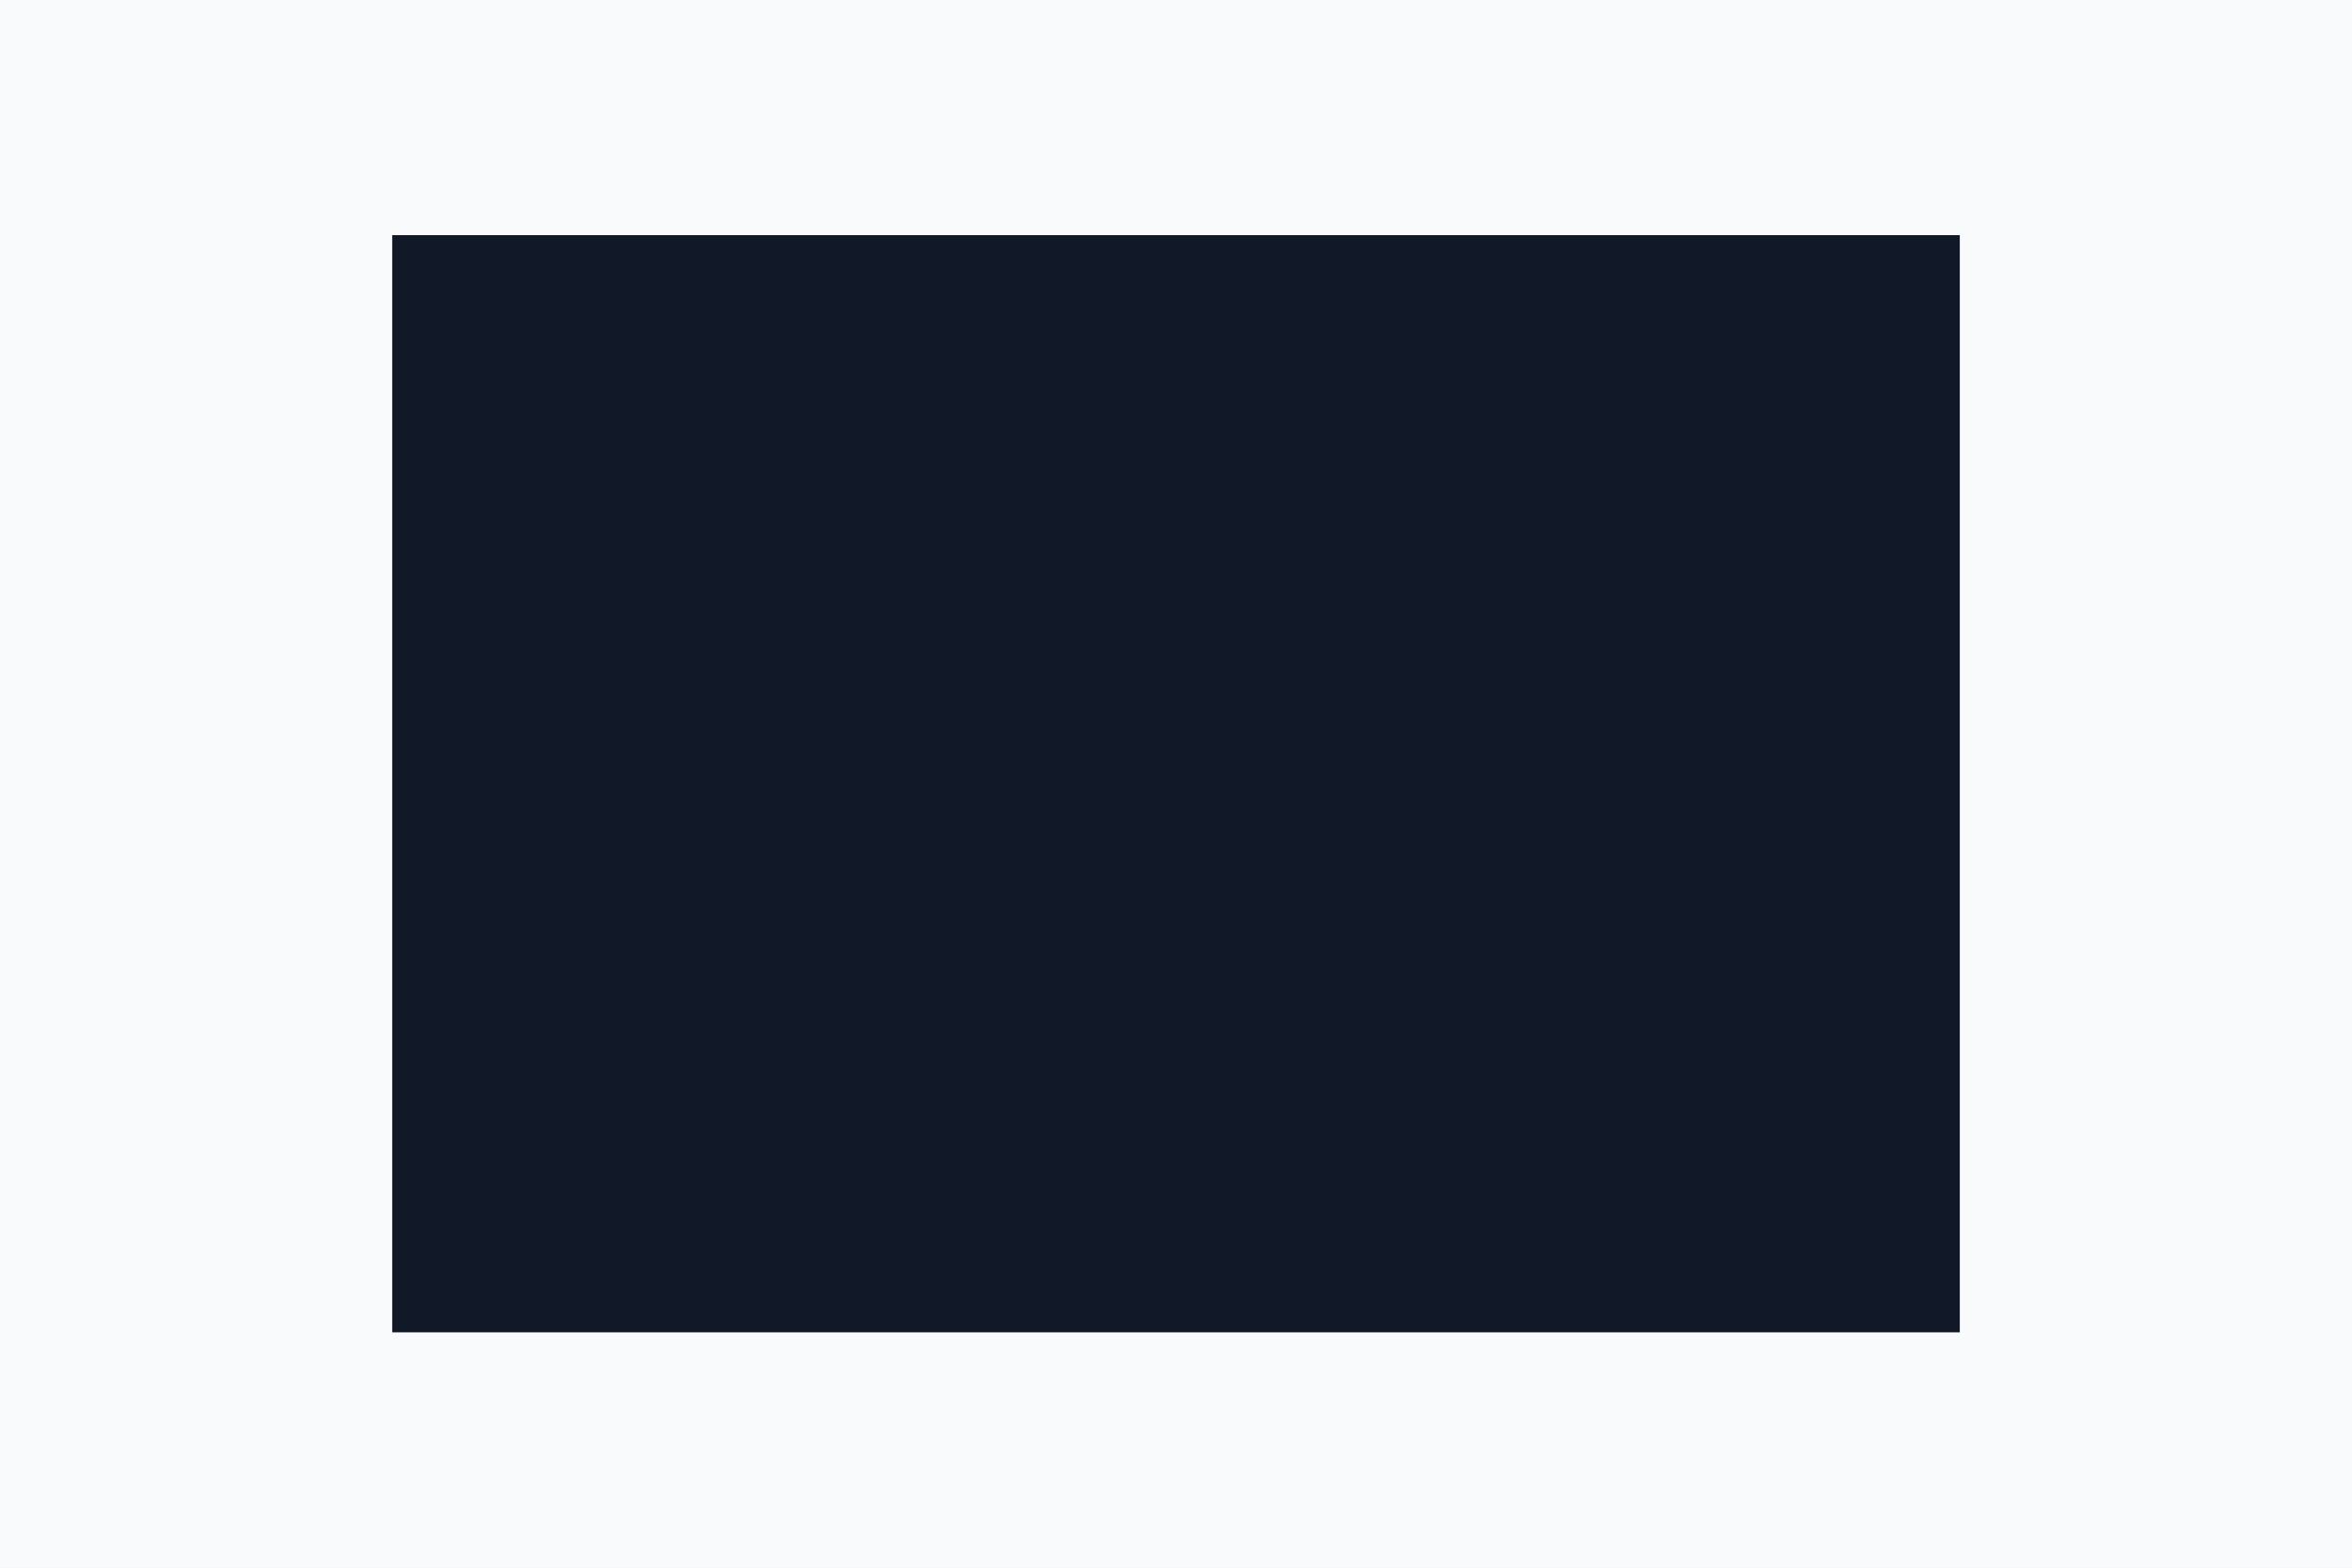
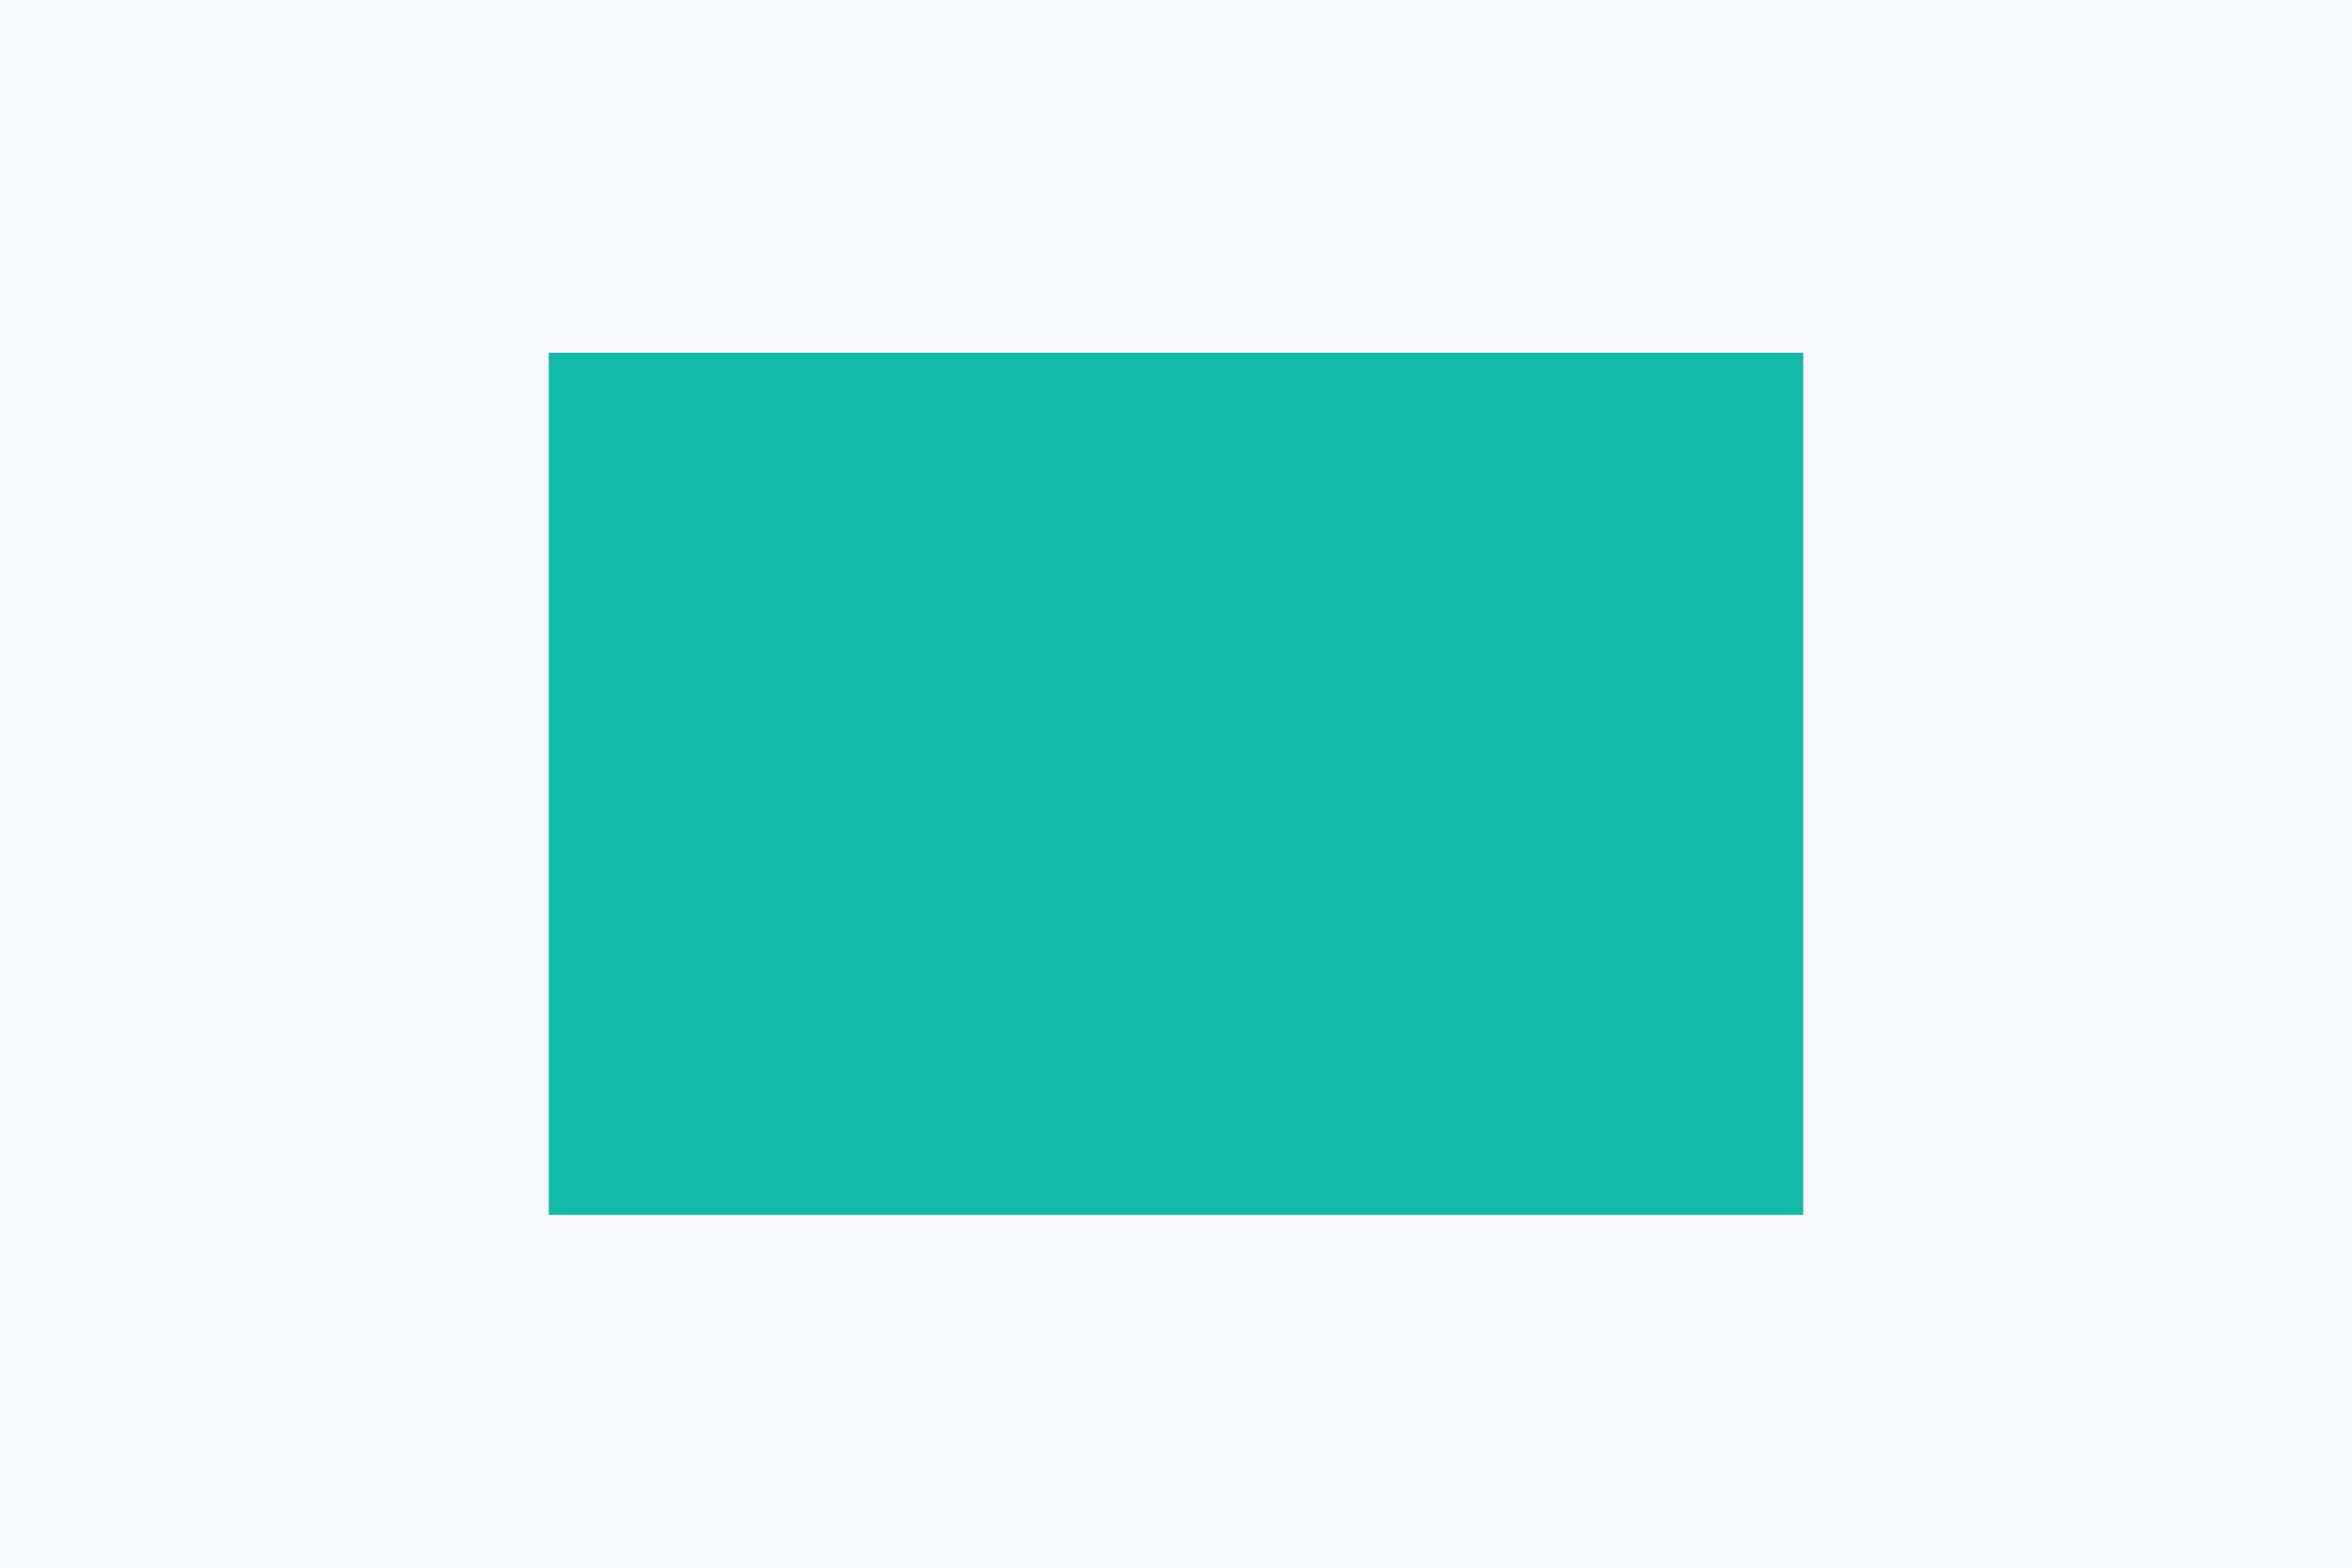
<svg xmlns="http://www.w3.org/2000/svg" viewBox="0 0 120 80">
  <rect width="120" height="80" fill="#f8fafc" />
  <defs>
-     <mask id="mask" maskUnits="userSpaceOnUse" x="20" y="12" width="80" height="56">
-       <rect x="20" y="12" width="80" height="56" fill="white" />
+     <mask id="mask" maskUnits="userSpaceOnUse" x="28" y="18" width="64" height="44">
+       <rect width="120" height="80" fill="white" />
    </mask>
  </defs>
-   <rect x="20" y="12" width="80" height="56" fill="#111827" mask="url(#mask)" />
+   <rect width="120" height="80" fill="#14b8a6" mask="url(#mask)" />
</svg>
